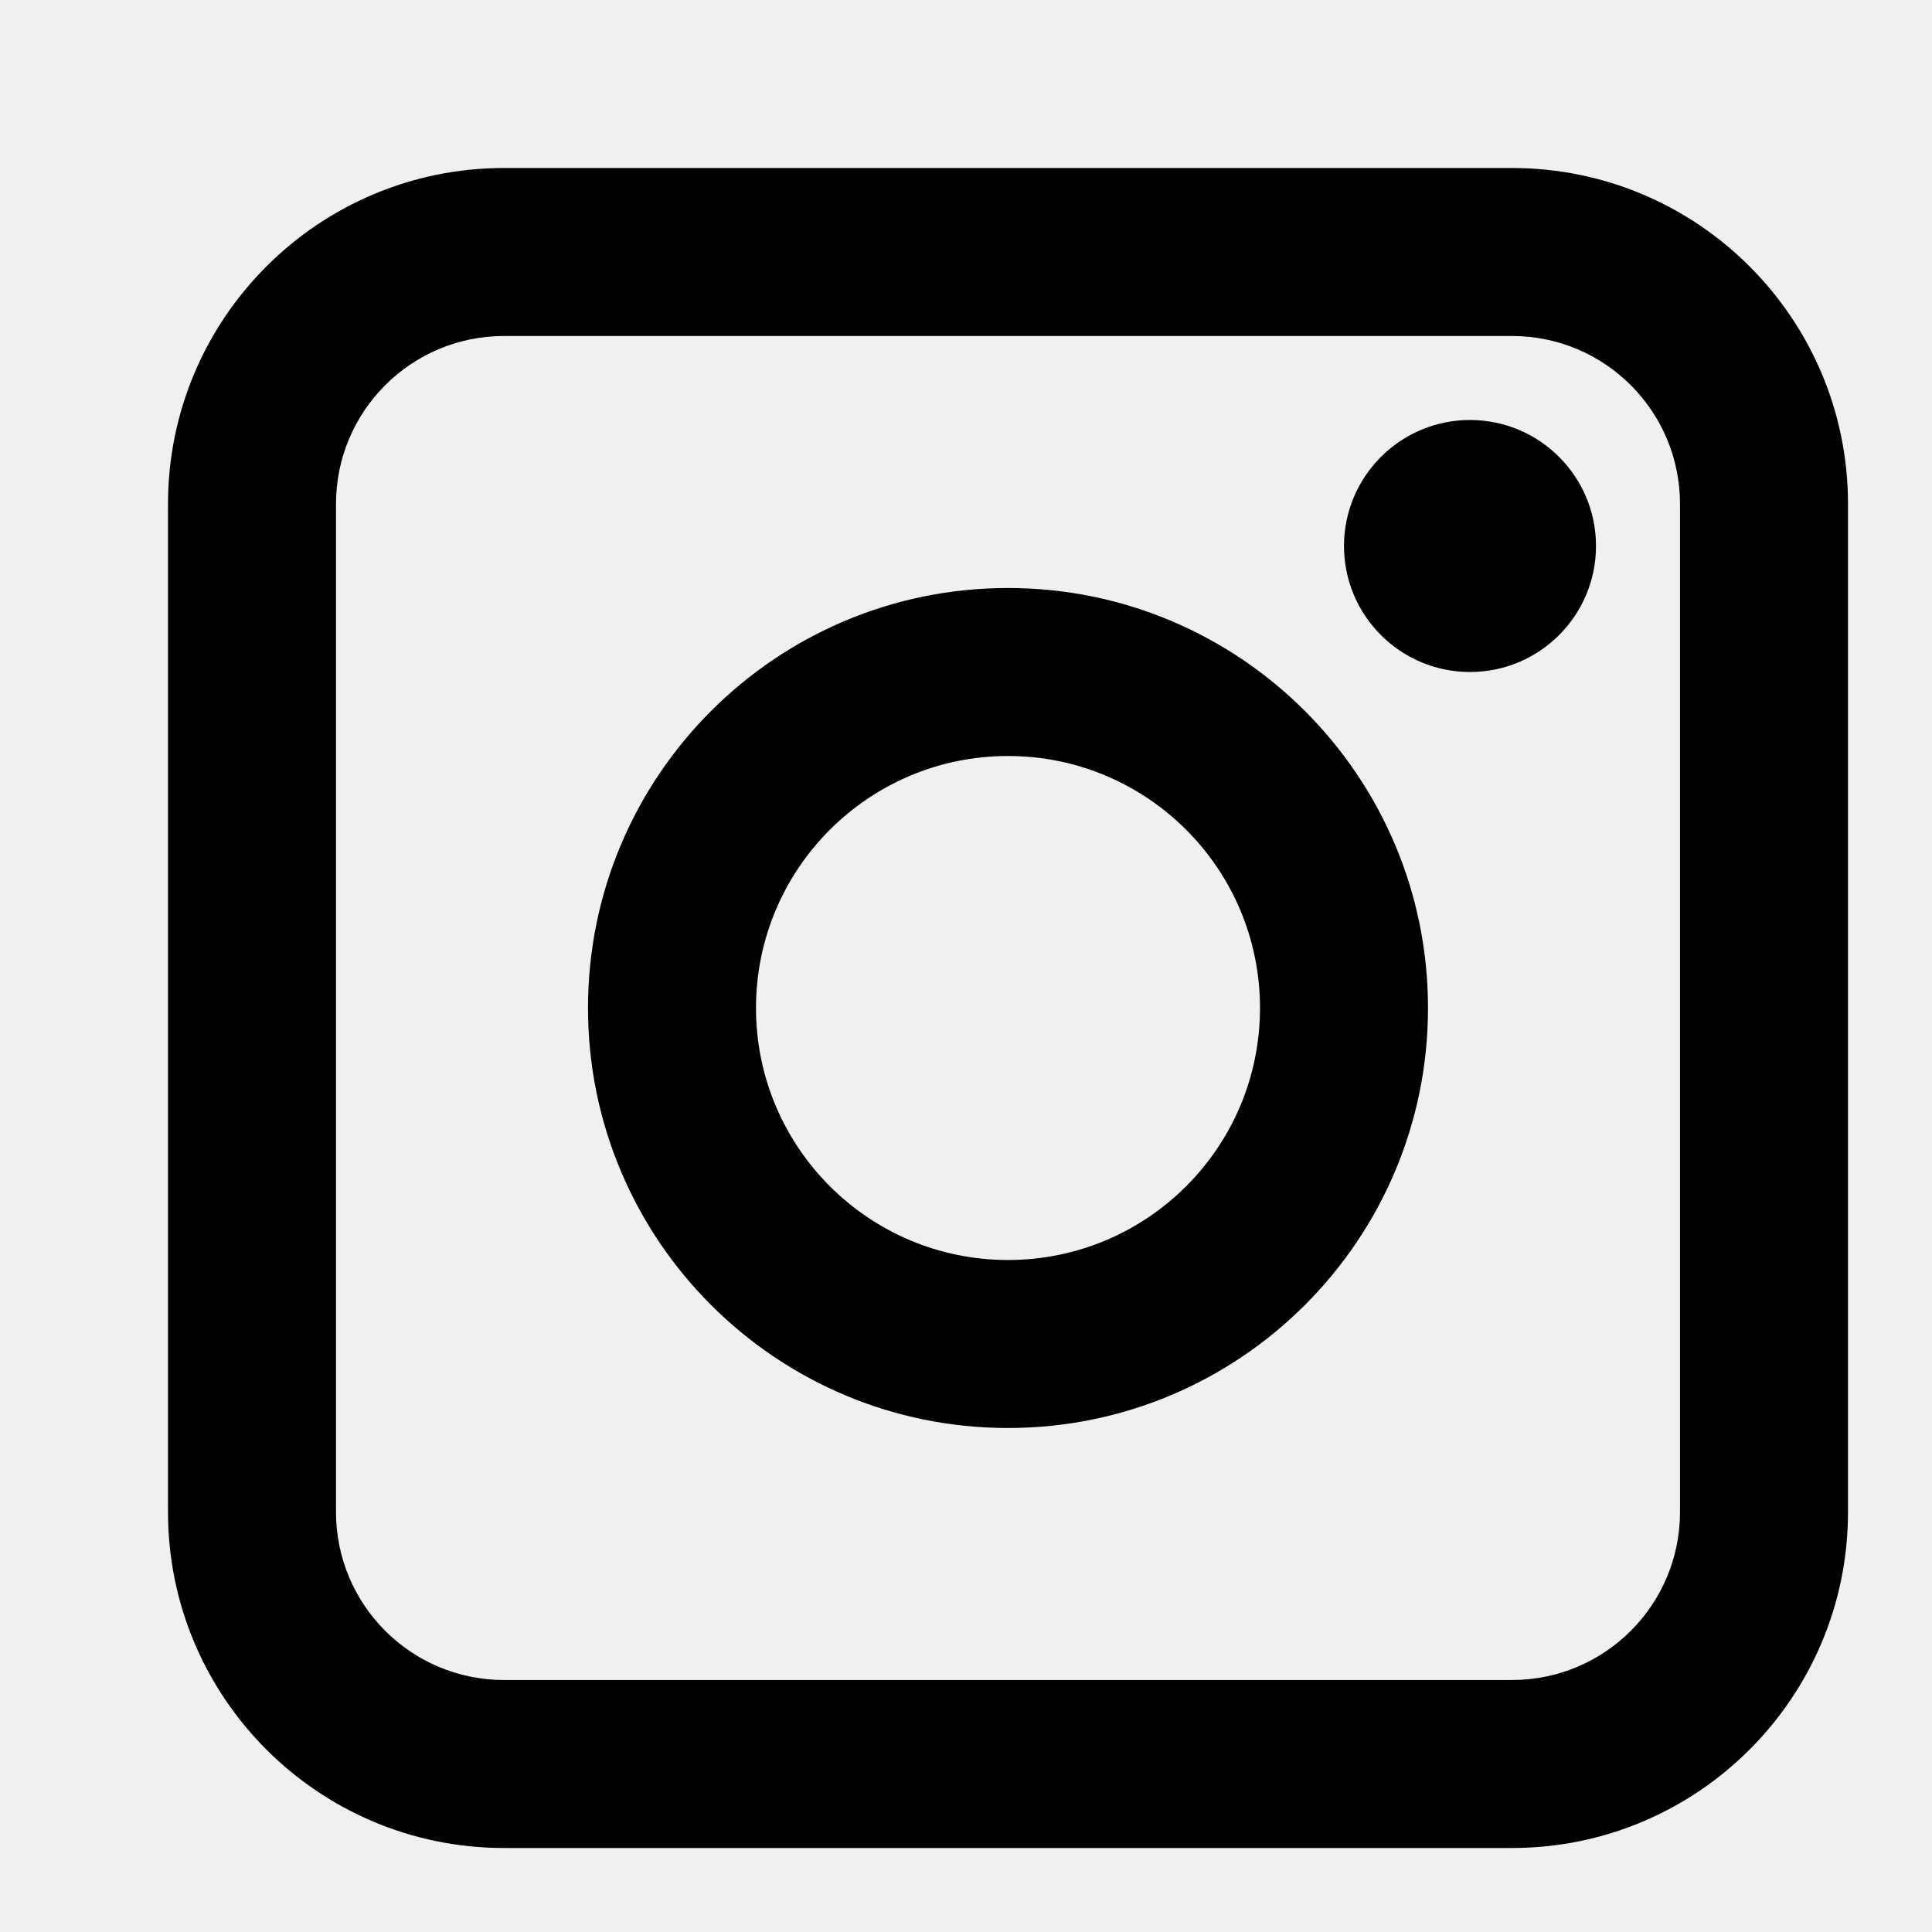
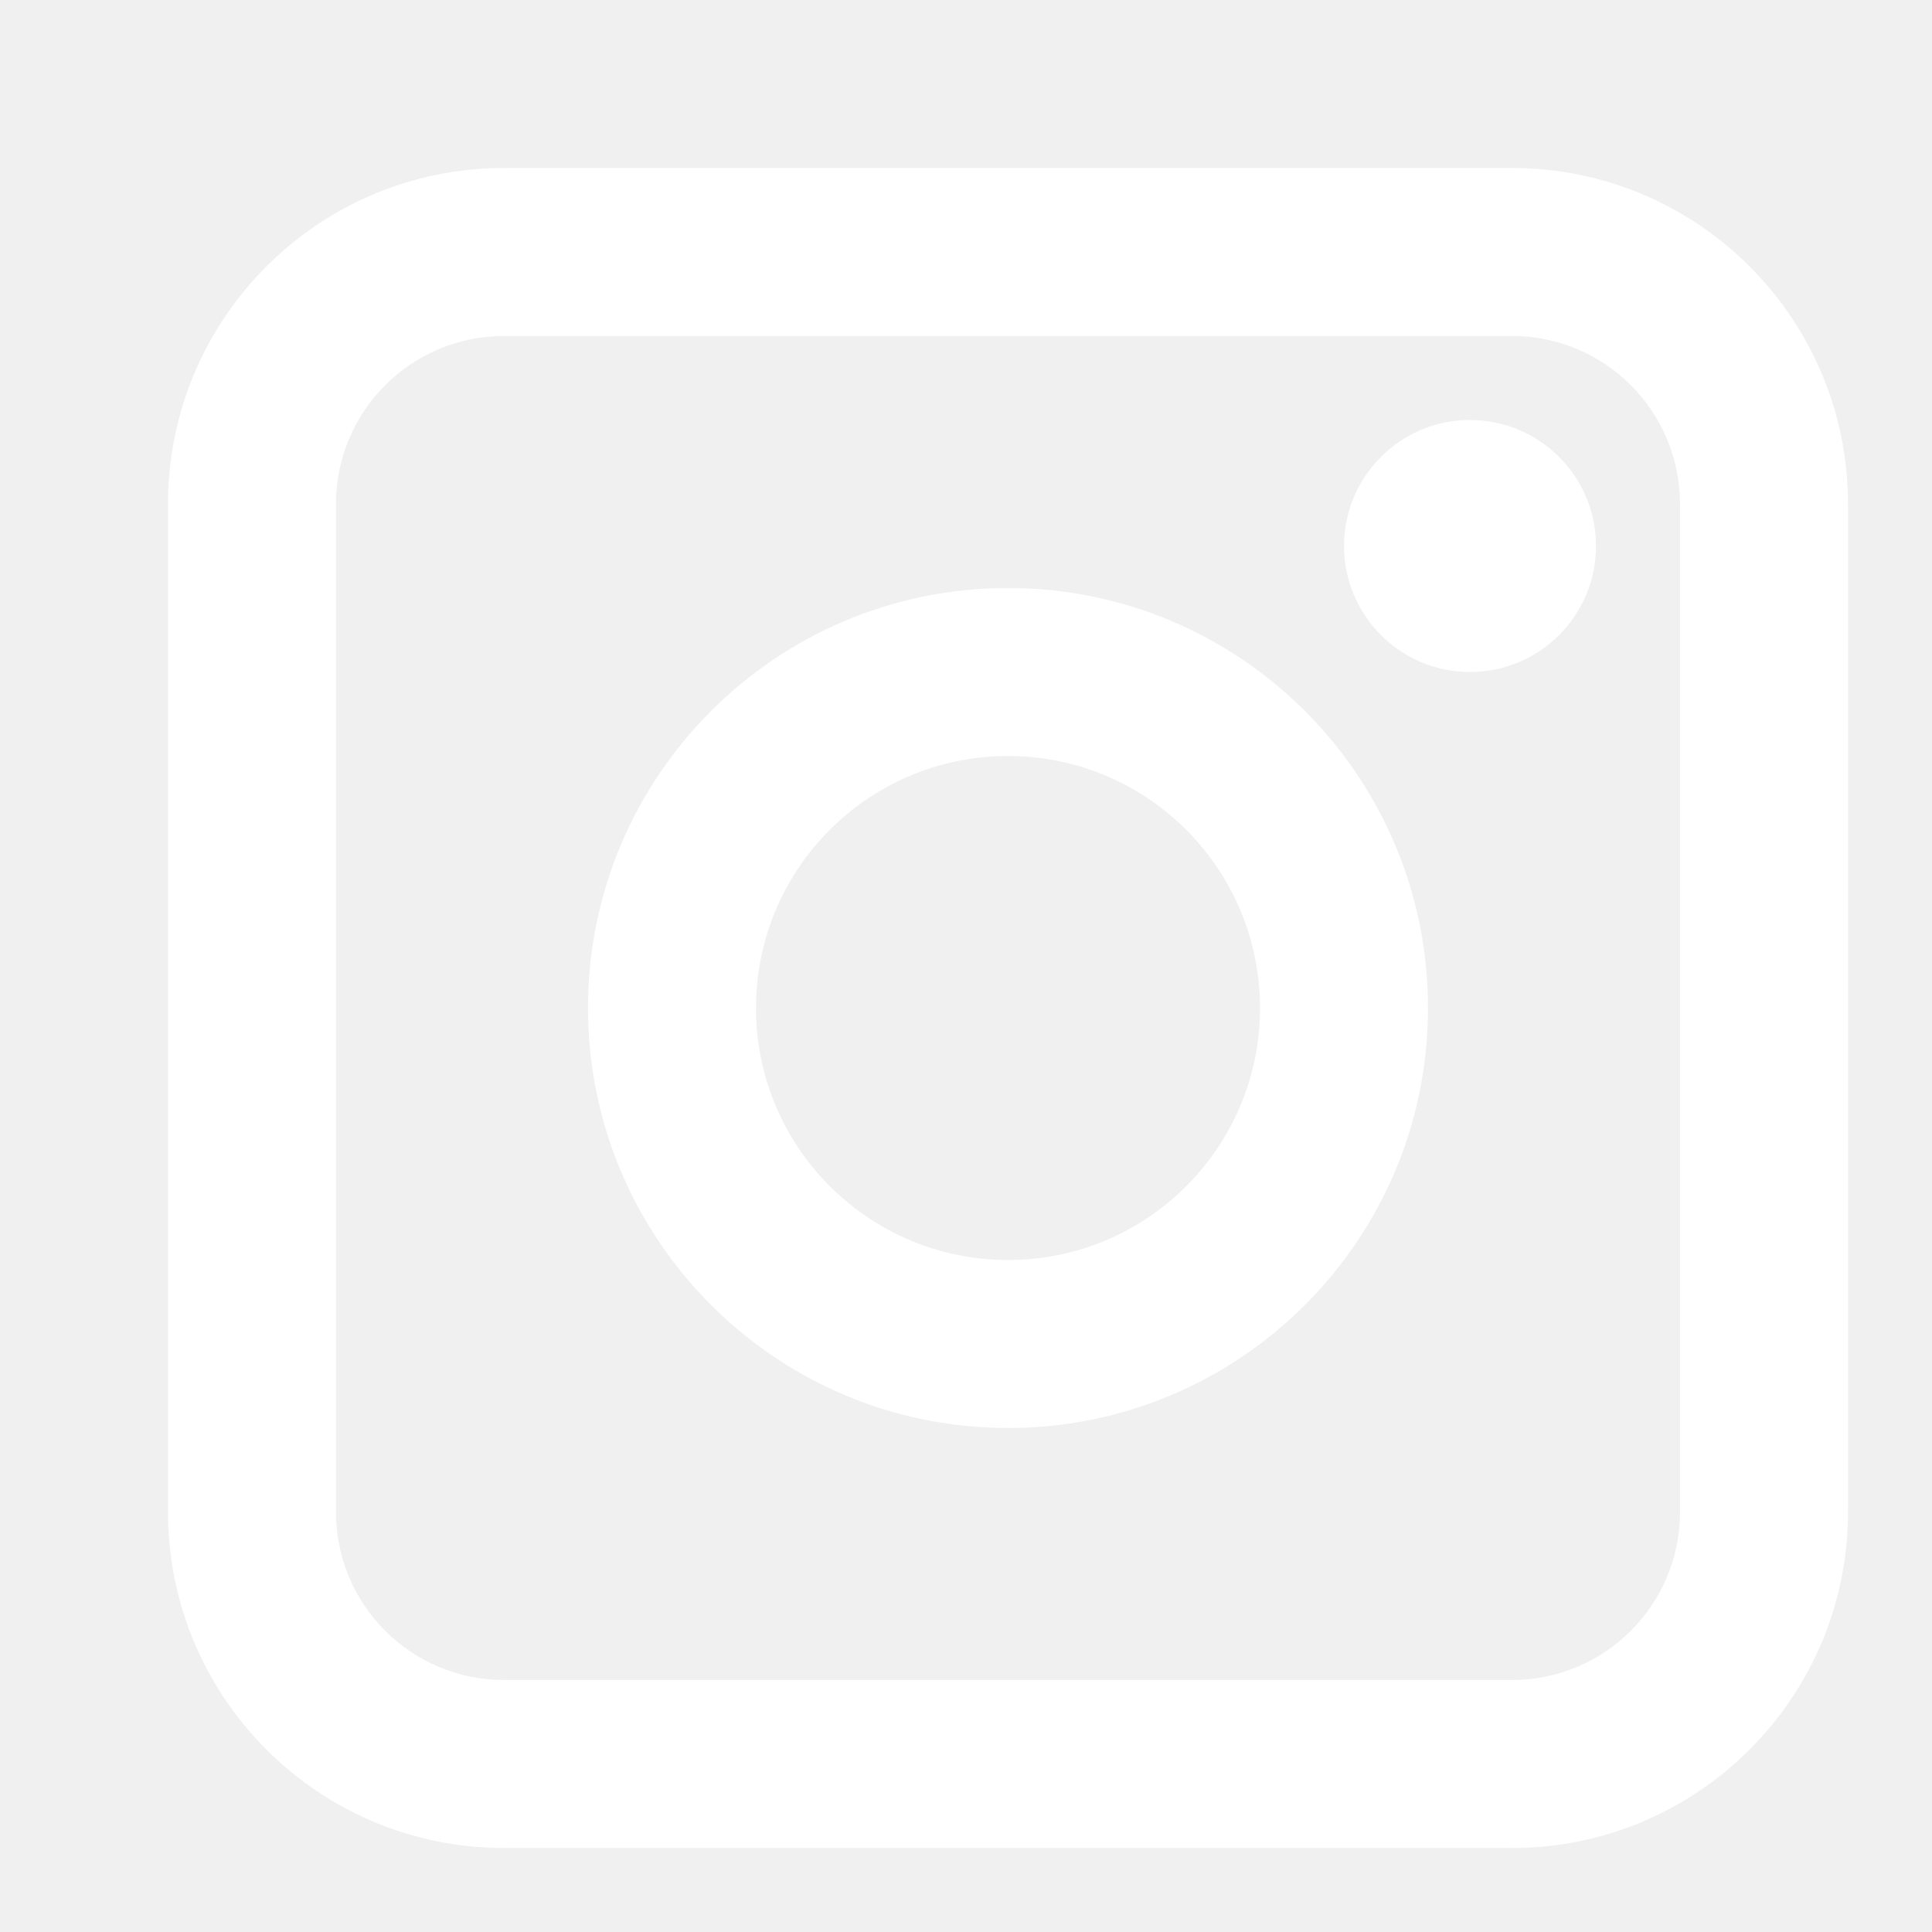
<svg xmlns="http://www.w3.org/2000/svg" width="800px" height="800px" viewBox="0 0 23 23" fill="none">
-   <path fill-rule="evenodd" clip-rule="evenodd" d="M2 6C2 3.791 3.791 2 6 2H18C20.209 2 22 3.791 22 6V18C22 20.209 20.209 22 18 22H6C3.791 22 2 20.209 2 18V6ZM6 4C4.895 4 4 4.895 4 6V18C4 19.105 4.895 20 6 20H18C19.105 20 20 19.105 20 18V6C20 4.895 19.105 4 18 4H6ZM12 9C10.343 9 9 10.343 9 12C9 13.657 10.343 15 12 15C13.657 15 15 13.657 15 12C15 10.343 13.657 9 12 9ZM7 12C7 9.239 9.239 7 12 7C14.761 7 17 9.239 17 12C17 14.761 14.761 17 12 17C9.239 17 7 14.761 7 12ZM17.5 8C18.328 8 19 7.328 19 6.5C19 5.672 18.328 5 17.5 5C16.672 5 16 5.672 16 6.5C16 7.328 16.672 8 17.5 8Z" fill="#000000" />
+   <path fill-rule="evenodd" clip-rule="evenodd" d="M2 6C2 3.791 3.791 2 6 2H18C20.209 2 22 3.791 22 6V18C22 20.209 20.209 22 18 22H6C3.791 22 2 20.209 2 18V6ZM6 4C4.895 4 4 4.895 4 6V18C4 19.105 4.895 20 6 20H18C19.105 20 20 19.105 20 18V6C20 4.895 19.105 4 18 4H6ZM12 9C10.343 9 9 10.343 9 12C9 13.657 10.343 15 12 15C13.657 15 15 13.657 15 12C15 10.343 13.657 9 12 9ZM7 12C7 9.239 9.239 7 12 7C14.761 7 17 9.239 17 12C17 14.761 14.761 17 12 17C9.239 17 7 14.761 7 12ZM17.5 8C18.328 8 19 7.328 19 6.5C19 5.672 18.328 5 17.5 5C16.672 5 16 5.672 16 6.5C16 7.328 16.672 8 17.5 8Z" fill="#ffffff" />
</svg>
